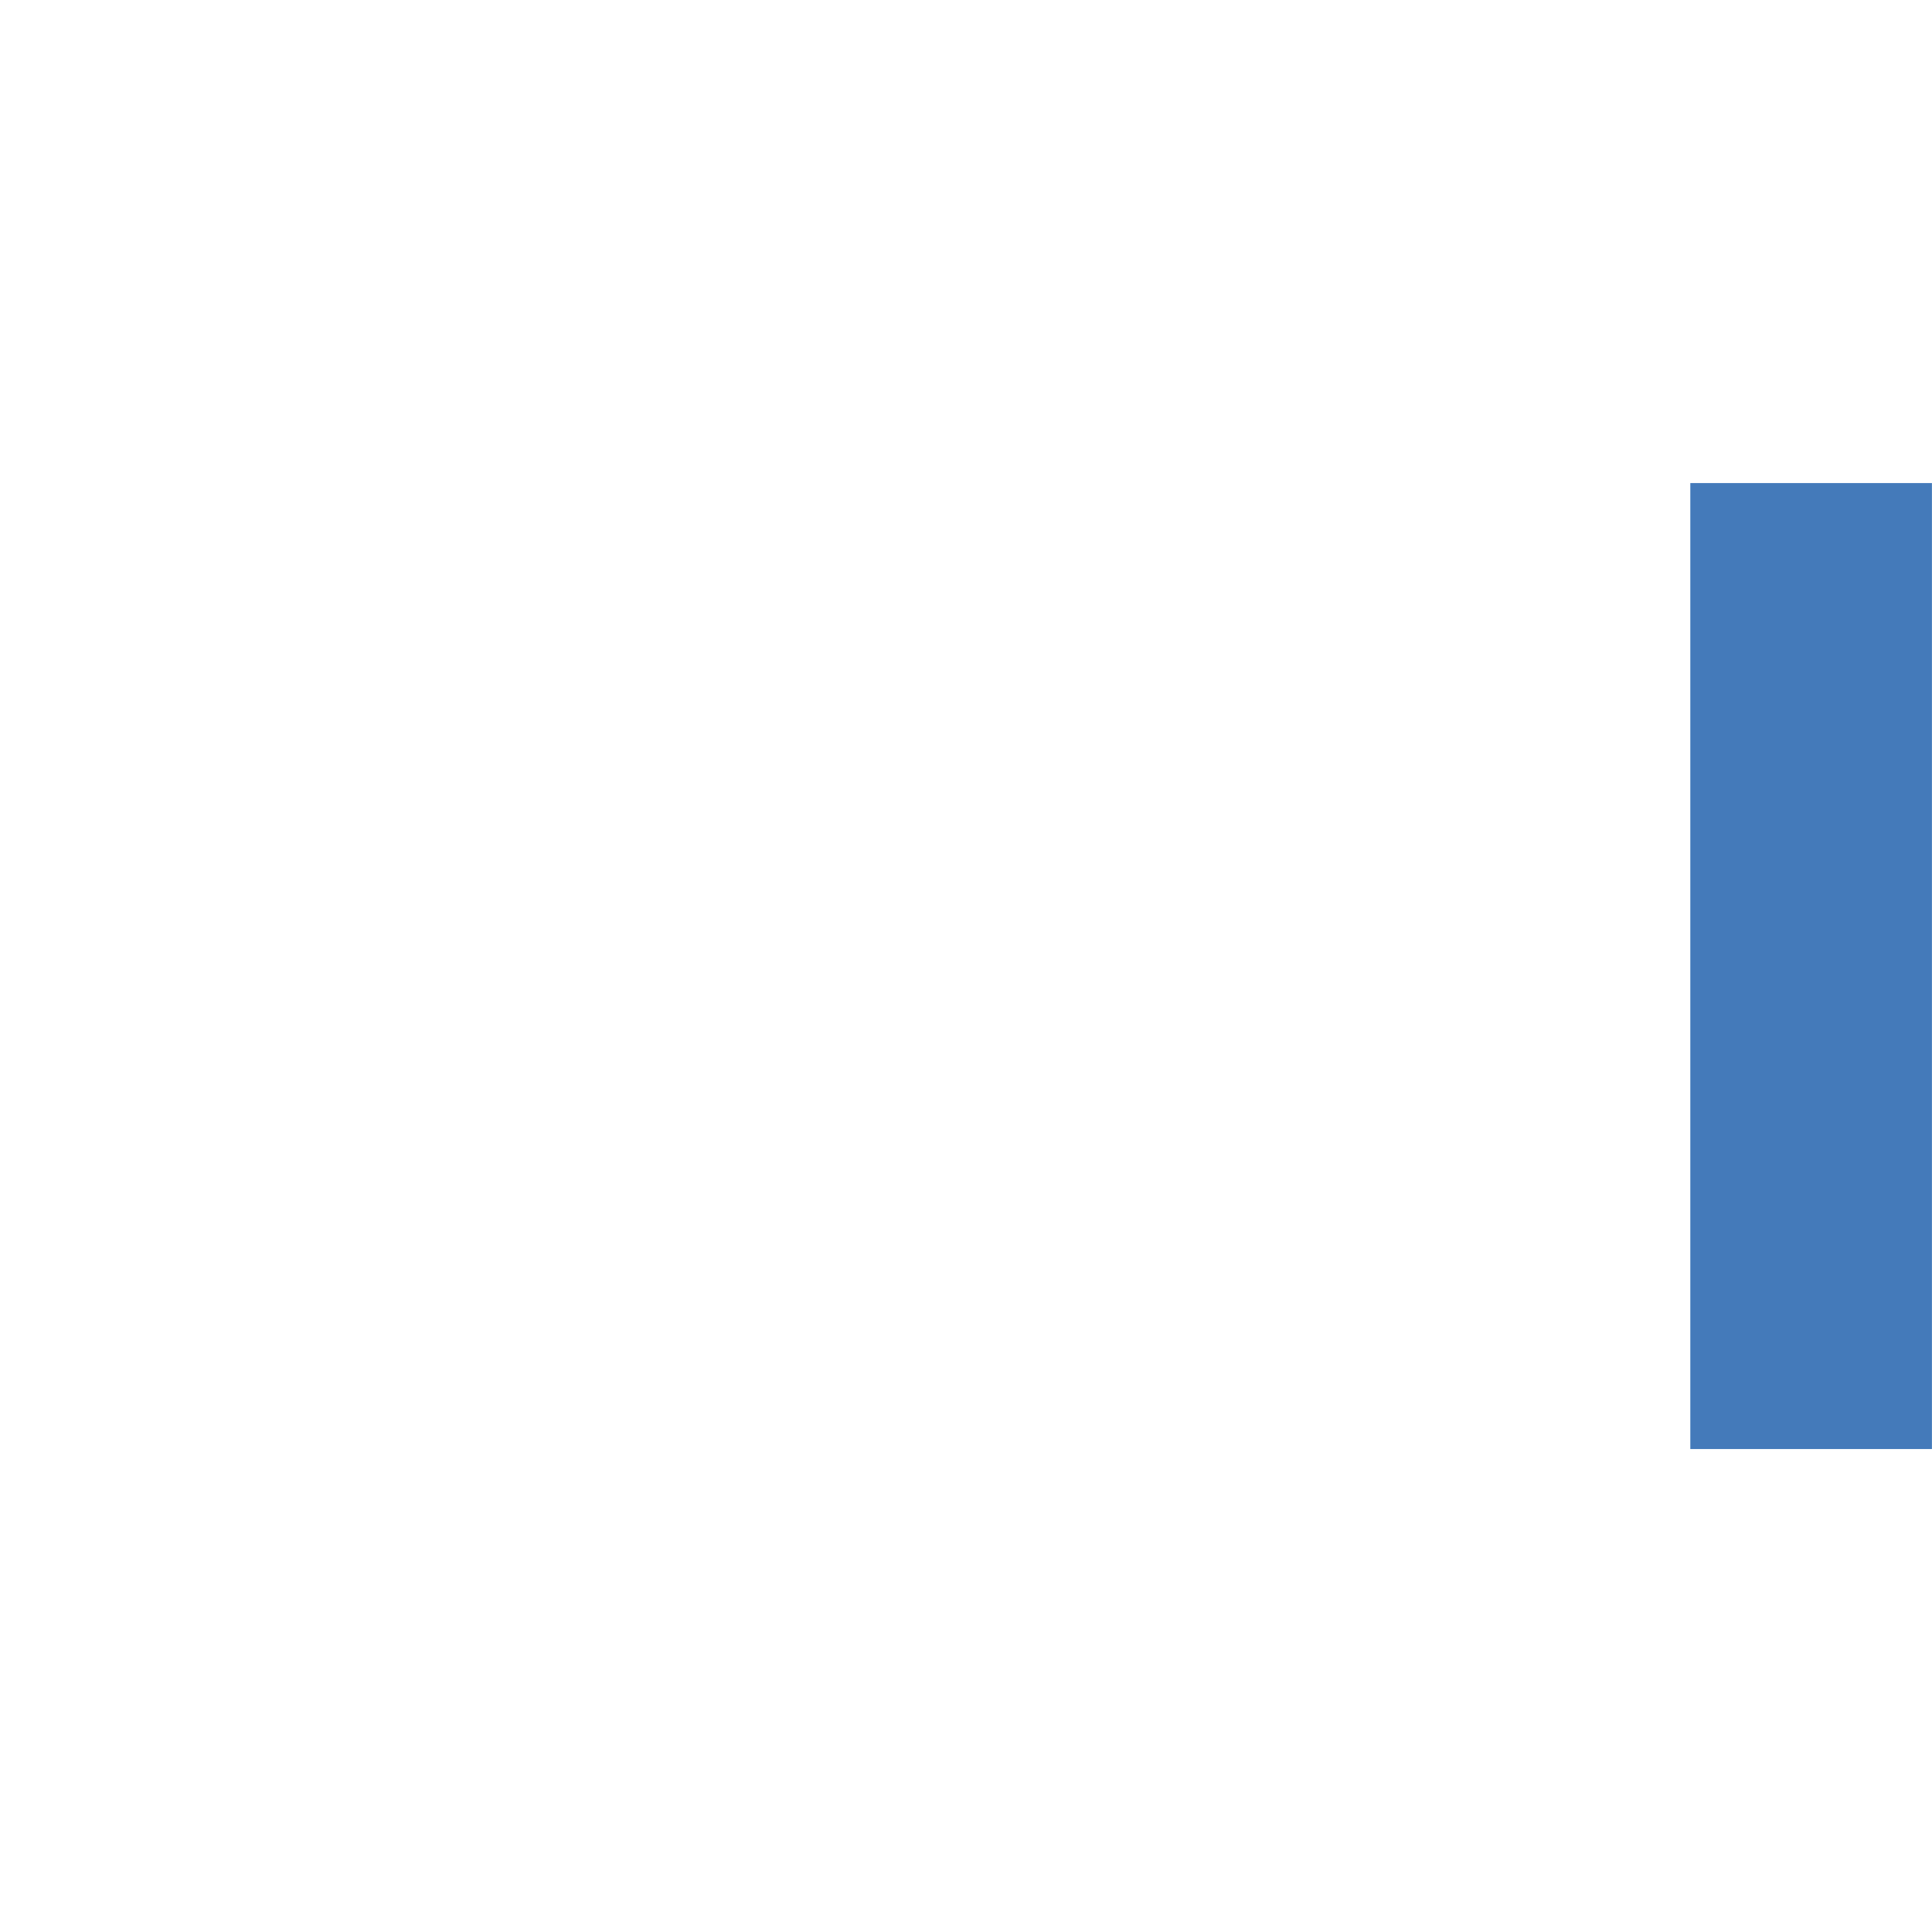
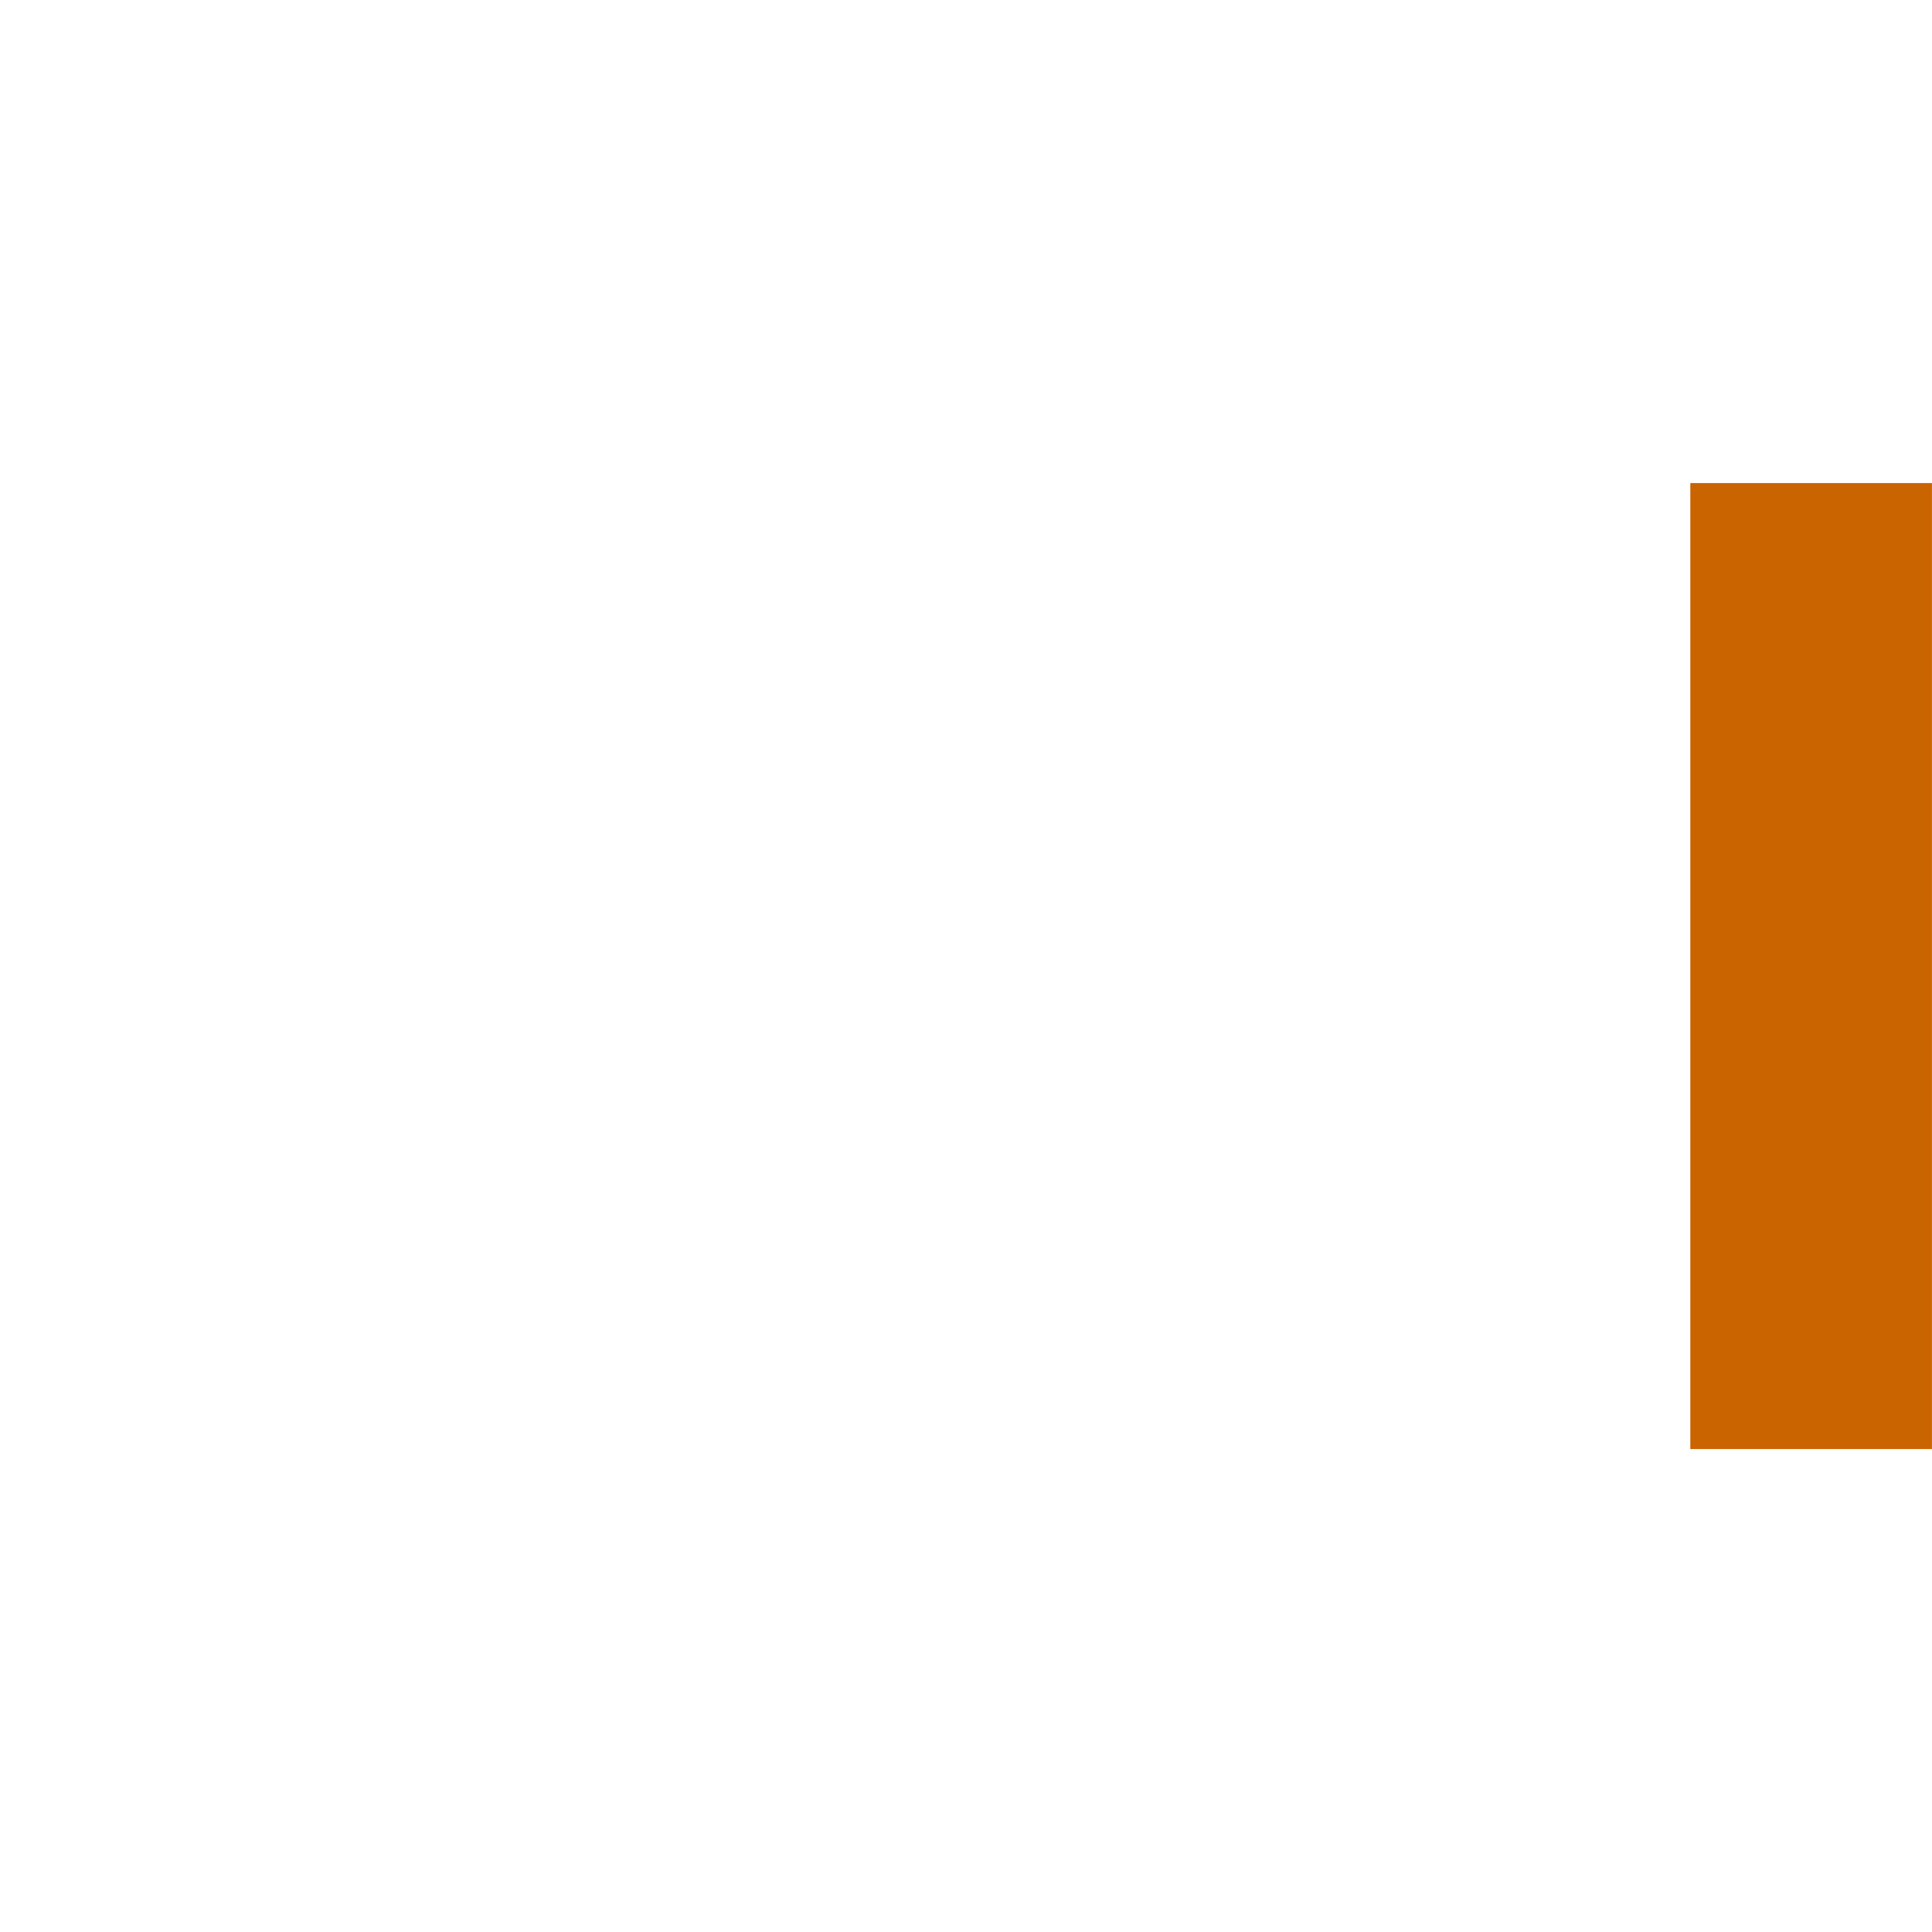
<svg xmlns="http://www.w3.org/2000/svg" xmlns:ns2="http://www.openswatchbook.org/uri/2009/osb" xmlns:xlink="http://www.w3.org/1999/xlink" width="16" height="16" id="svg7355" version="1.1">
  <defs id="defs7357">
    <radialGradient xlink:href="#linearGradient36429" id="radialGradient7461" gradientUnits="userSpaceOnUse" gradientTransform="matrix(1.011539,0,0,0.5758211,-0.3926219,71.83807)" cx="47.429" cy="167.168" fx="47.429" fy="167.168" r="37" />
    <linearGradient id="linearGradient36429">
      <stop id="stop36431" offset="0" style="stop-color:#ffffff;stop-opacity:1;" />
      <stop id="stop36433" offset="1" style="stop-color:#ffffff;stop-opacity:0;" />
    </linearGradient>
    <radialGradient xlink:href="#linearGradient36471" id="radialGradient7463" gradientUnits="userSpaceOnUse" gradientTransform="matrix(1.189155,0,0,0.5551325,-9.281289,36.12653)" cx="49.067" cy="242.504" fx="49.067" fy="242.504" r="37.007" />
    <linearGradient id="linearGradient36471">
      <stop id="stop36473" offset="0" style="stop-color:#ffffff;stop-opacity:1;" />
      <stop id="stop36475" offset="1" style="stop-color:#ffffff;stop-opacity:0;" />
    </linearGradient>
    <radialGradient r="37.007" fy="242.504" fx="49.067" cy="242.504" cx="49.067" gradientTransform="matrix(1.189155,0,0,0.1525213,-9.281289,132.5277)" gradientUnits="userSpaceOnUse" id="radialGradient7488" xlink:href="#linearGradient36471" />
    <linearGradient gradientTransform="translate(-1.3822986e-5,-8.634899)" xlink:href="#selected_bg_color" id="linearGradient4149" x1="167.066" y1="-12.234" x2="167.066" y2="-11" gradientUnits="userSpaceOnUse" />
    <linearGradient id="selected_bg_color" ns2:paint="solid">
-       <stop style="stop-color:#5294e2;stop-opacity:1;" offset="0" id="stop4147" />
+       <stop style="stop-color:#f57900;stop-opacity:1;" offset="0" id="stop4147" />
    </linearGradient>
  </defs>
  <g id="layer1" transform="matrix(1.621328,0,0,1.621328,-431.6347,-376.5527)">
    <g style="display:inline" id="g30864" transform="translate(255.223,70.11809)">
      <rect style="display:inline;opacity:1;fill:url(#linearGradient4149);fill-opacity:1;stroke:none" id="rect4147-3" width="4.934" height="1.234" x="164.599" y="-20.868" rx="0" transform="matrix(0,1,-1,0,0,0)" />
      <rect style="display:inline;opacity:1;fill:#000000;fill-opacity:0.176;stroke:none" id="rect4147-9" width="4.934" height="1.234" x="164.599" y="-20.868" rx="0" transform="matrix(0,1,-1,0,0,0)" />
    </g>
  </g>
</svg>
